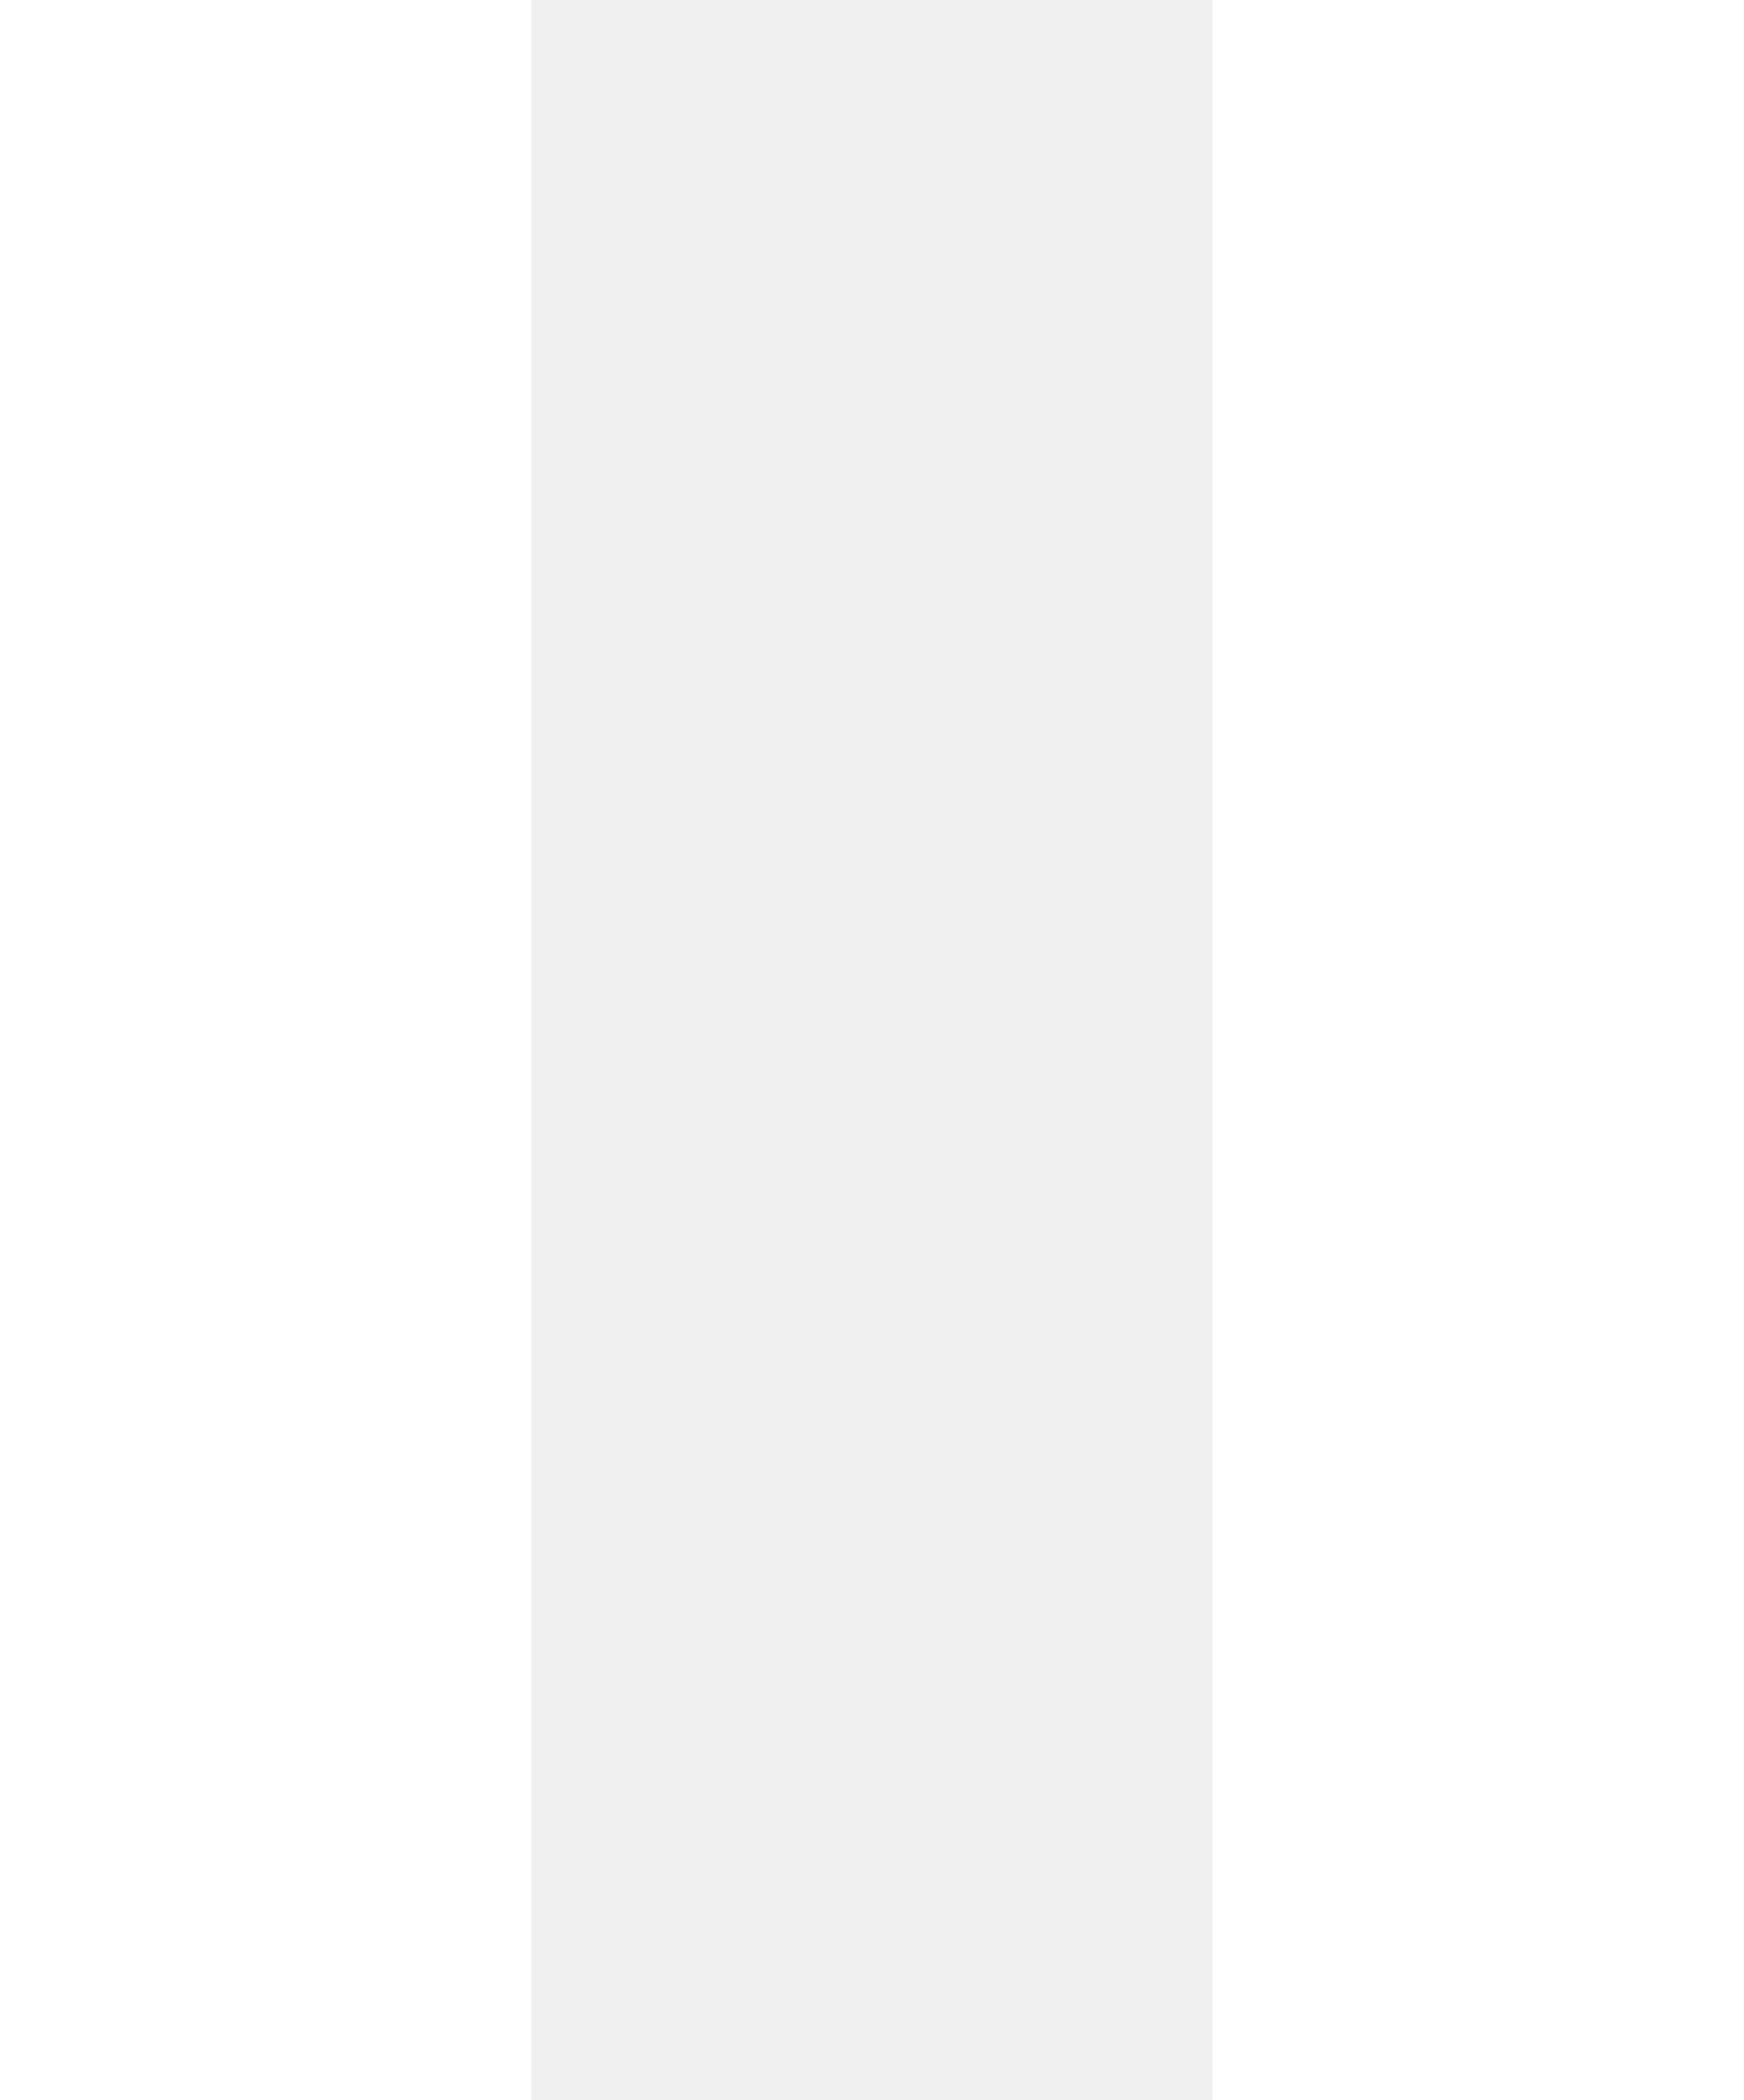
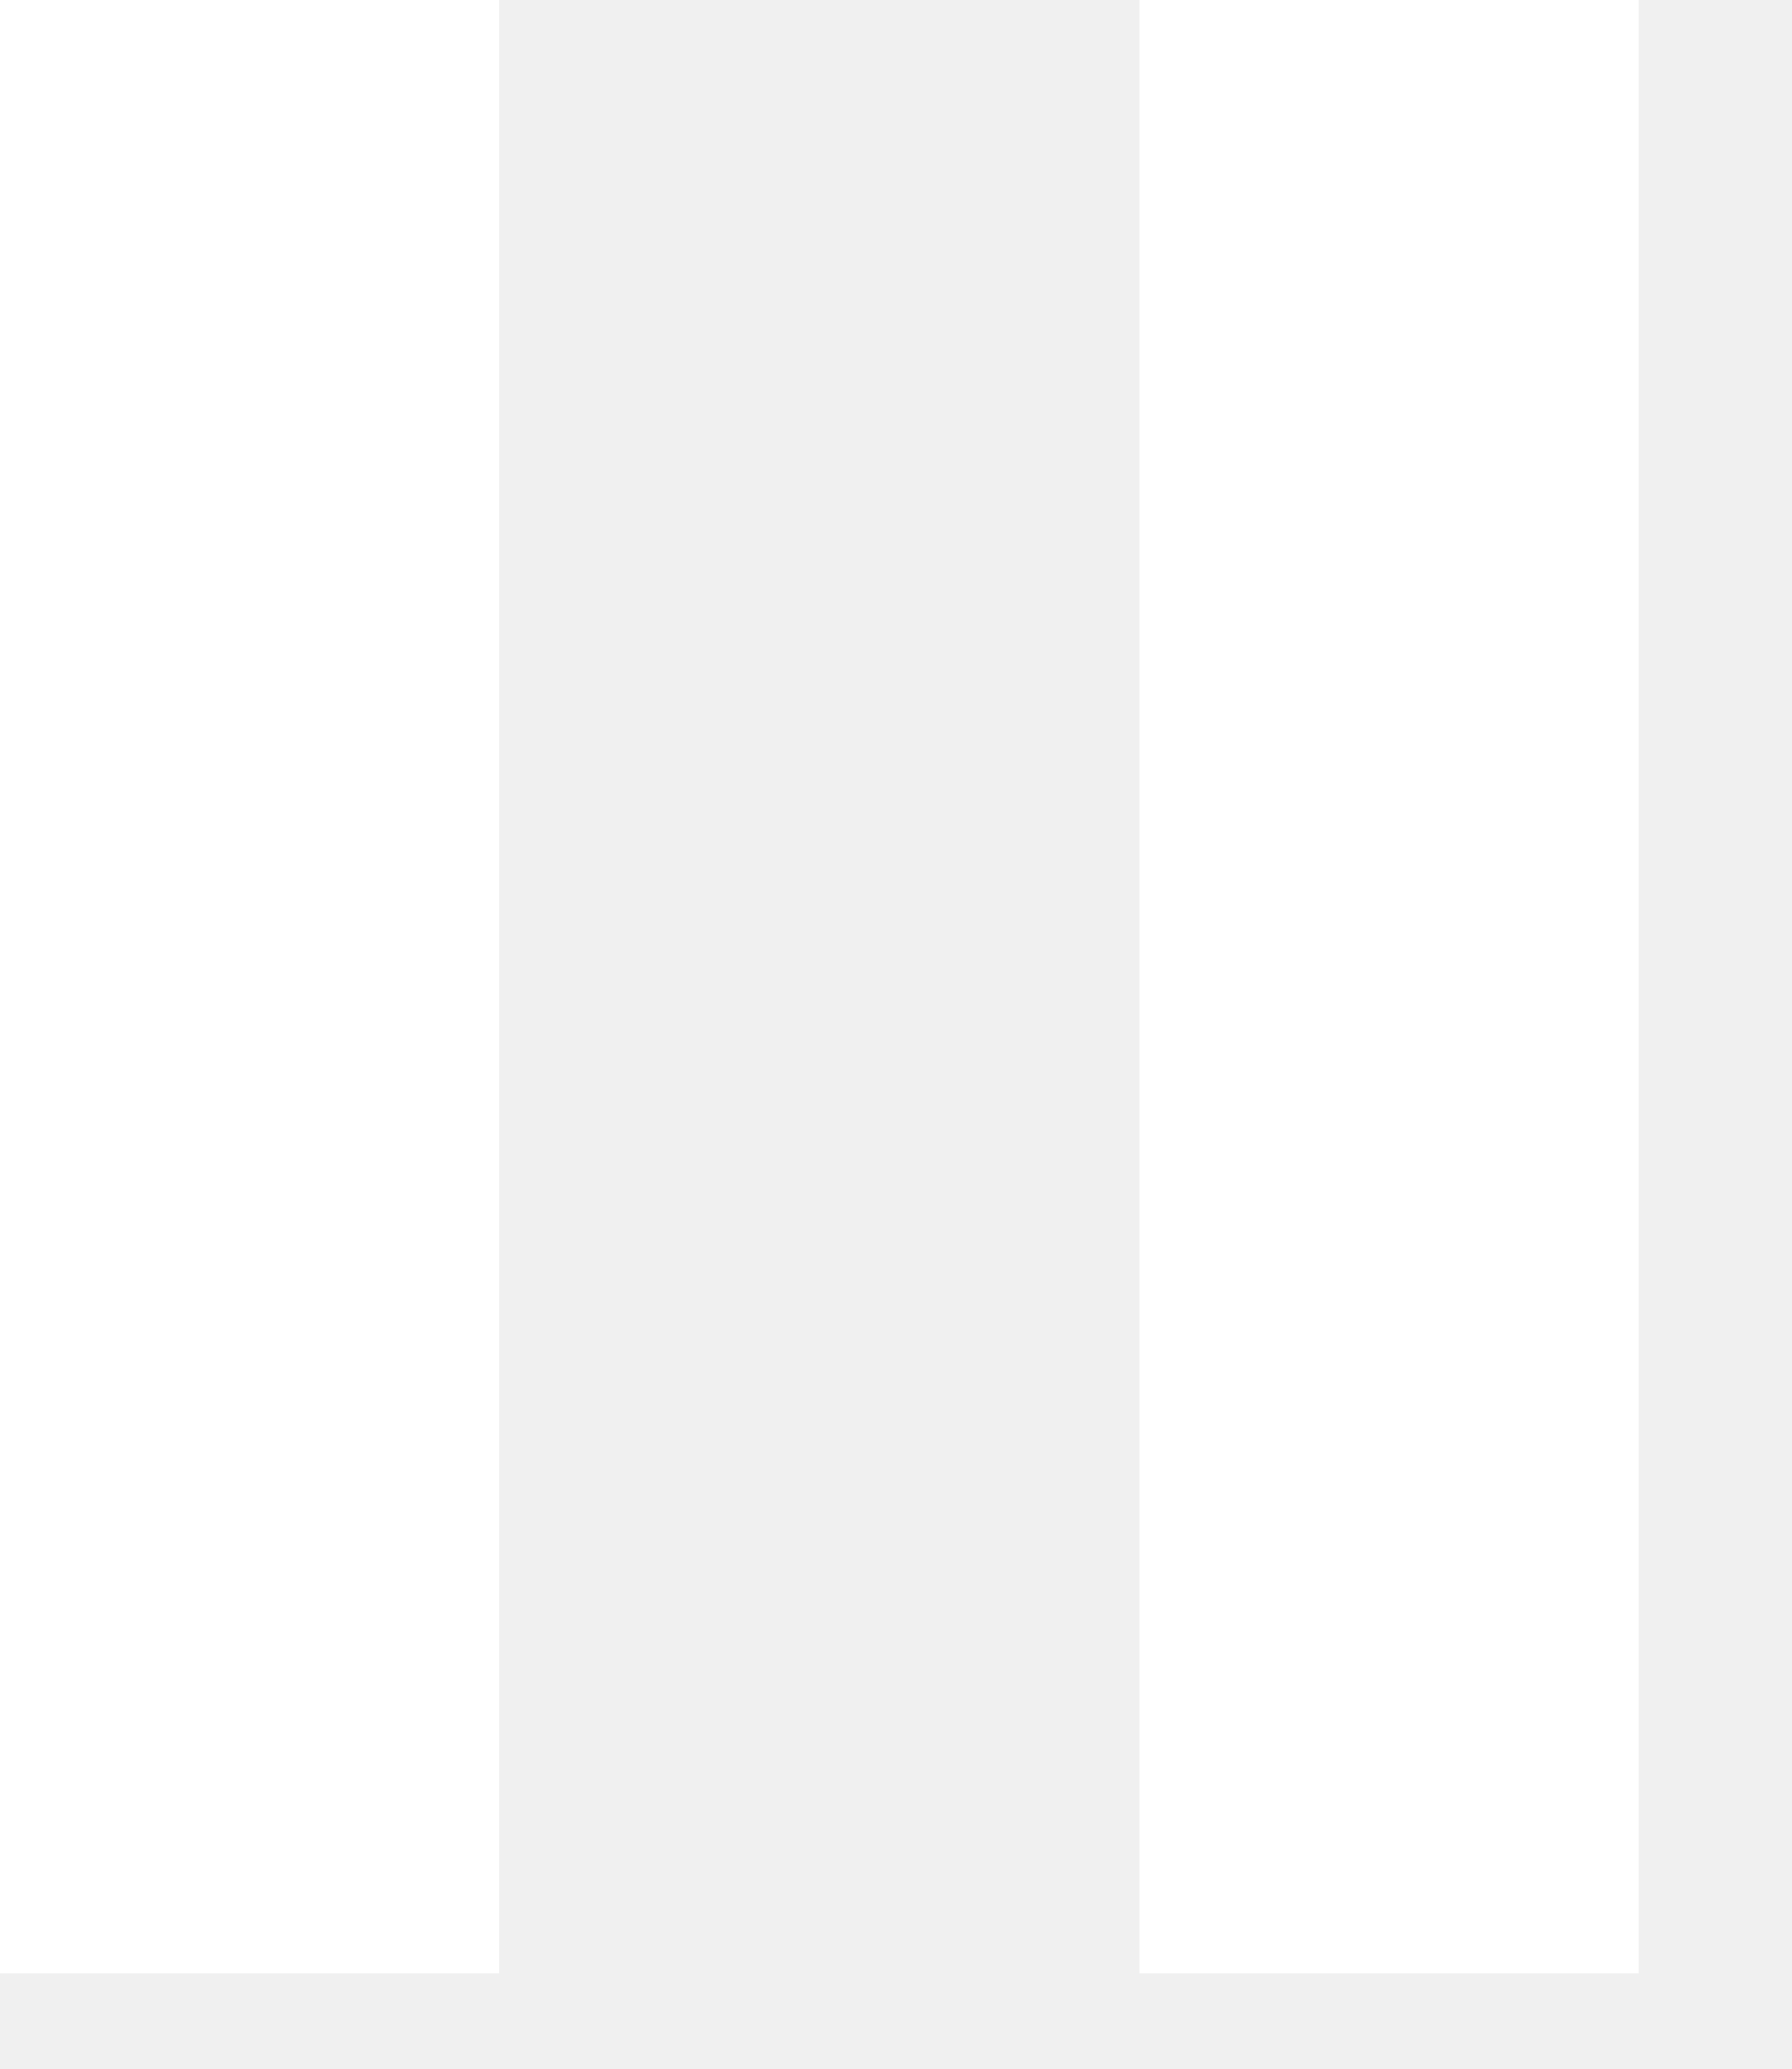
- <svg xmlns="http://www.w3.org/2000/svg" version="1.1" id="tracé" x="0px" y="0px" width="10.067px" height="12.125px" viewBox="0 0 10.067 12.125" enable-background="new 0 0 10.067 12.125" xml:space="preserve">
+ <svg xmlns="http://www.w3.org/2000/svg" version="1.1" id="tracé" x="0px" y="0px" viewBox="0 0 11.009 12.713" enable-background="new 0 0 11.009 12.713" xml:space="preserve">
  <g>
    <rect fill="#FFFFFF" width="3.067" height="12.125" />
    <rect x="7" fill="#FFFFFF" width="3.067" height="12.125" />
  </g>
</svg>
